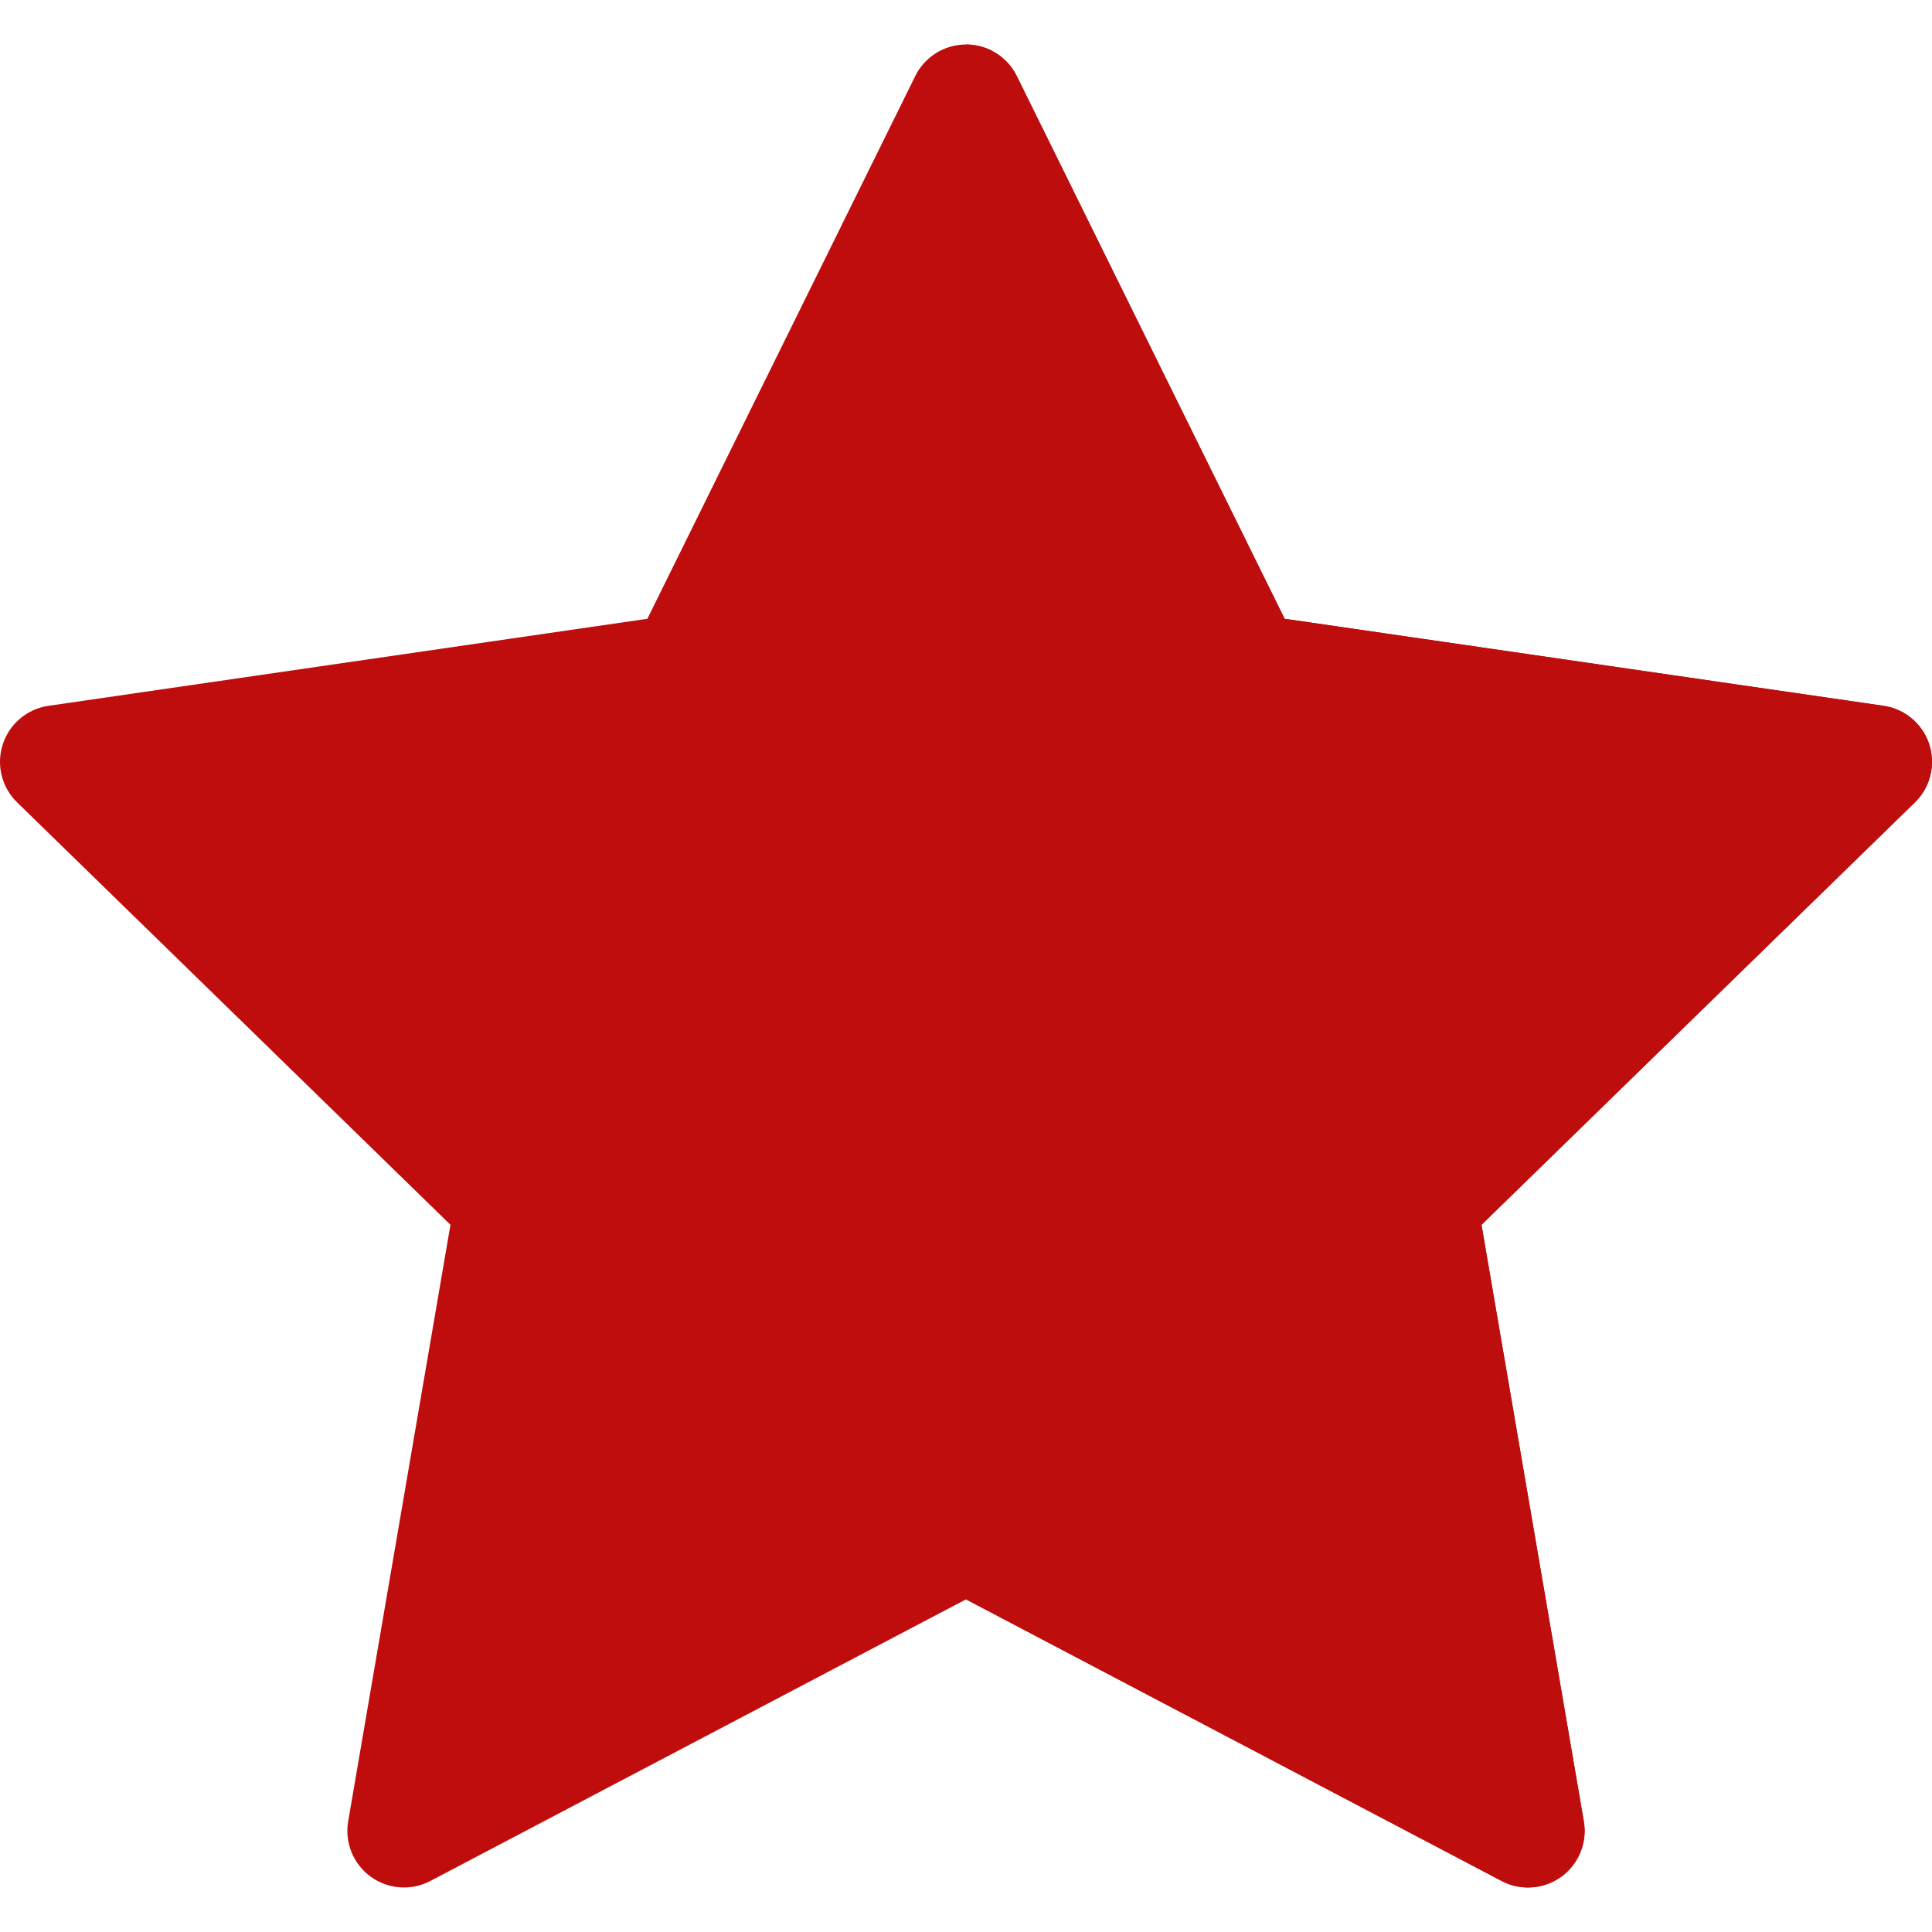
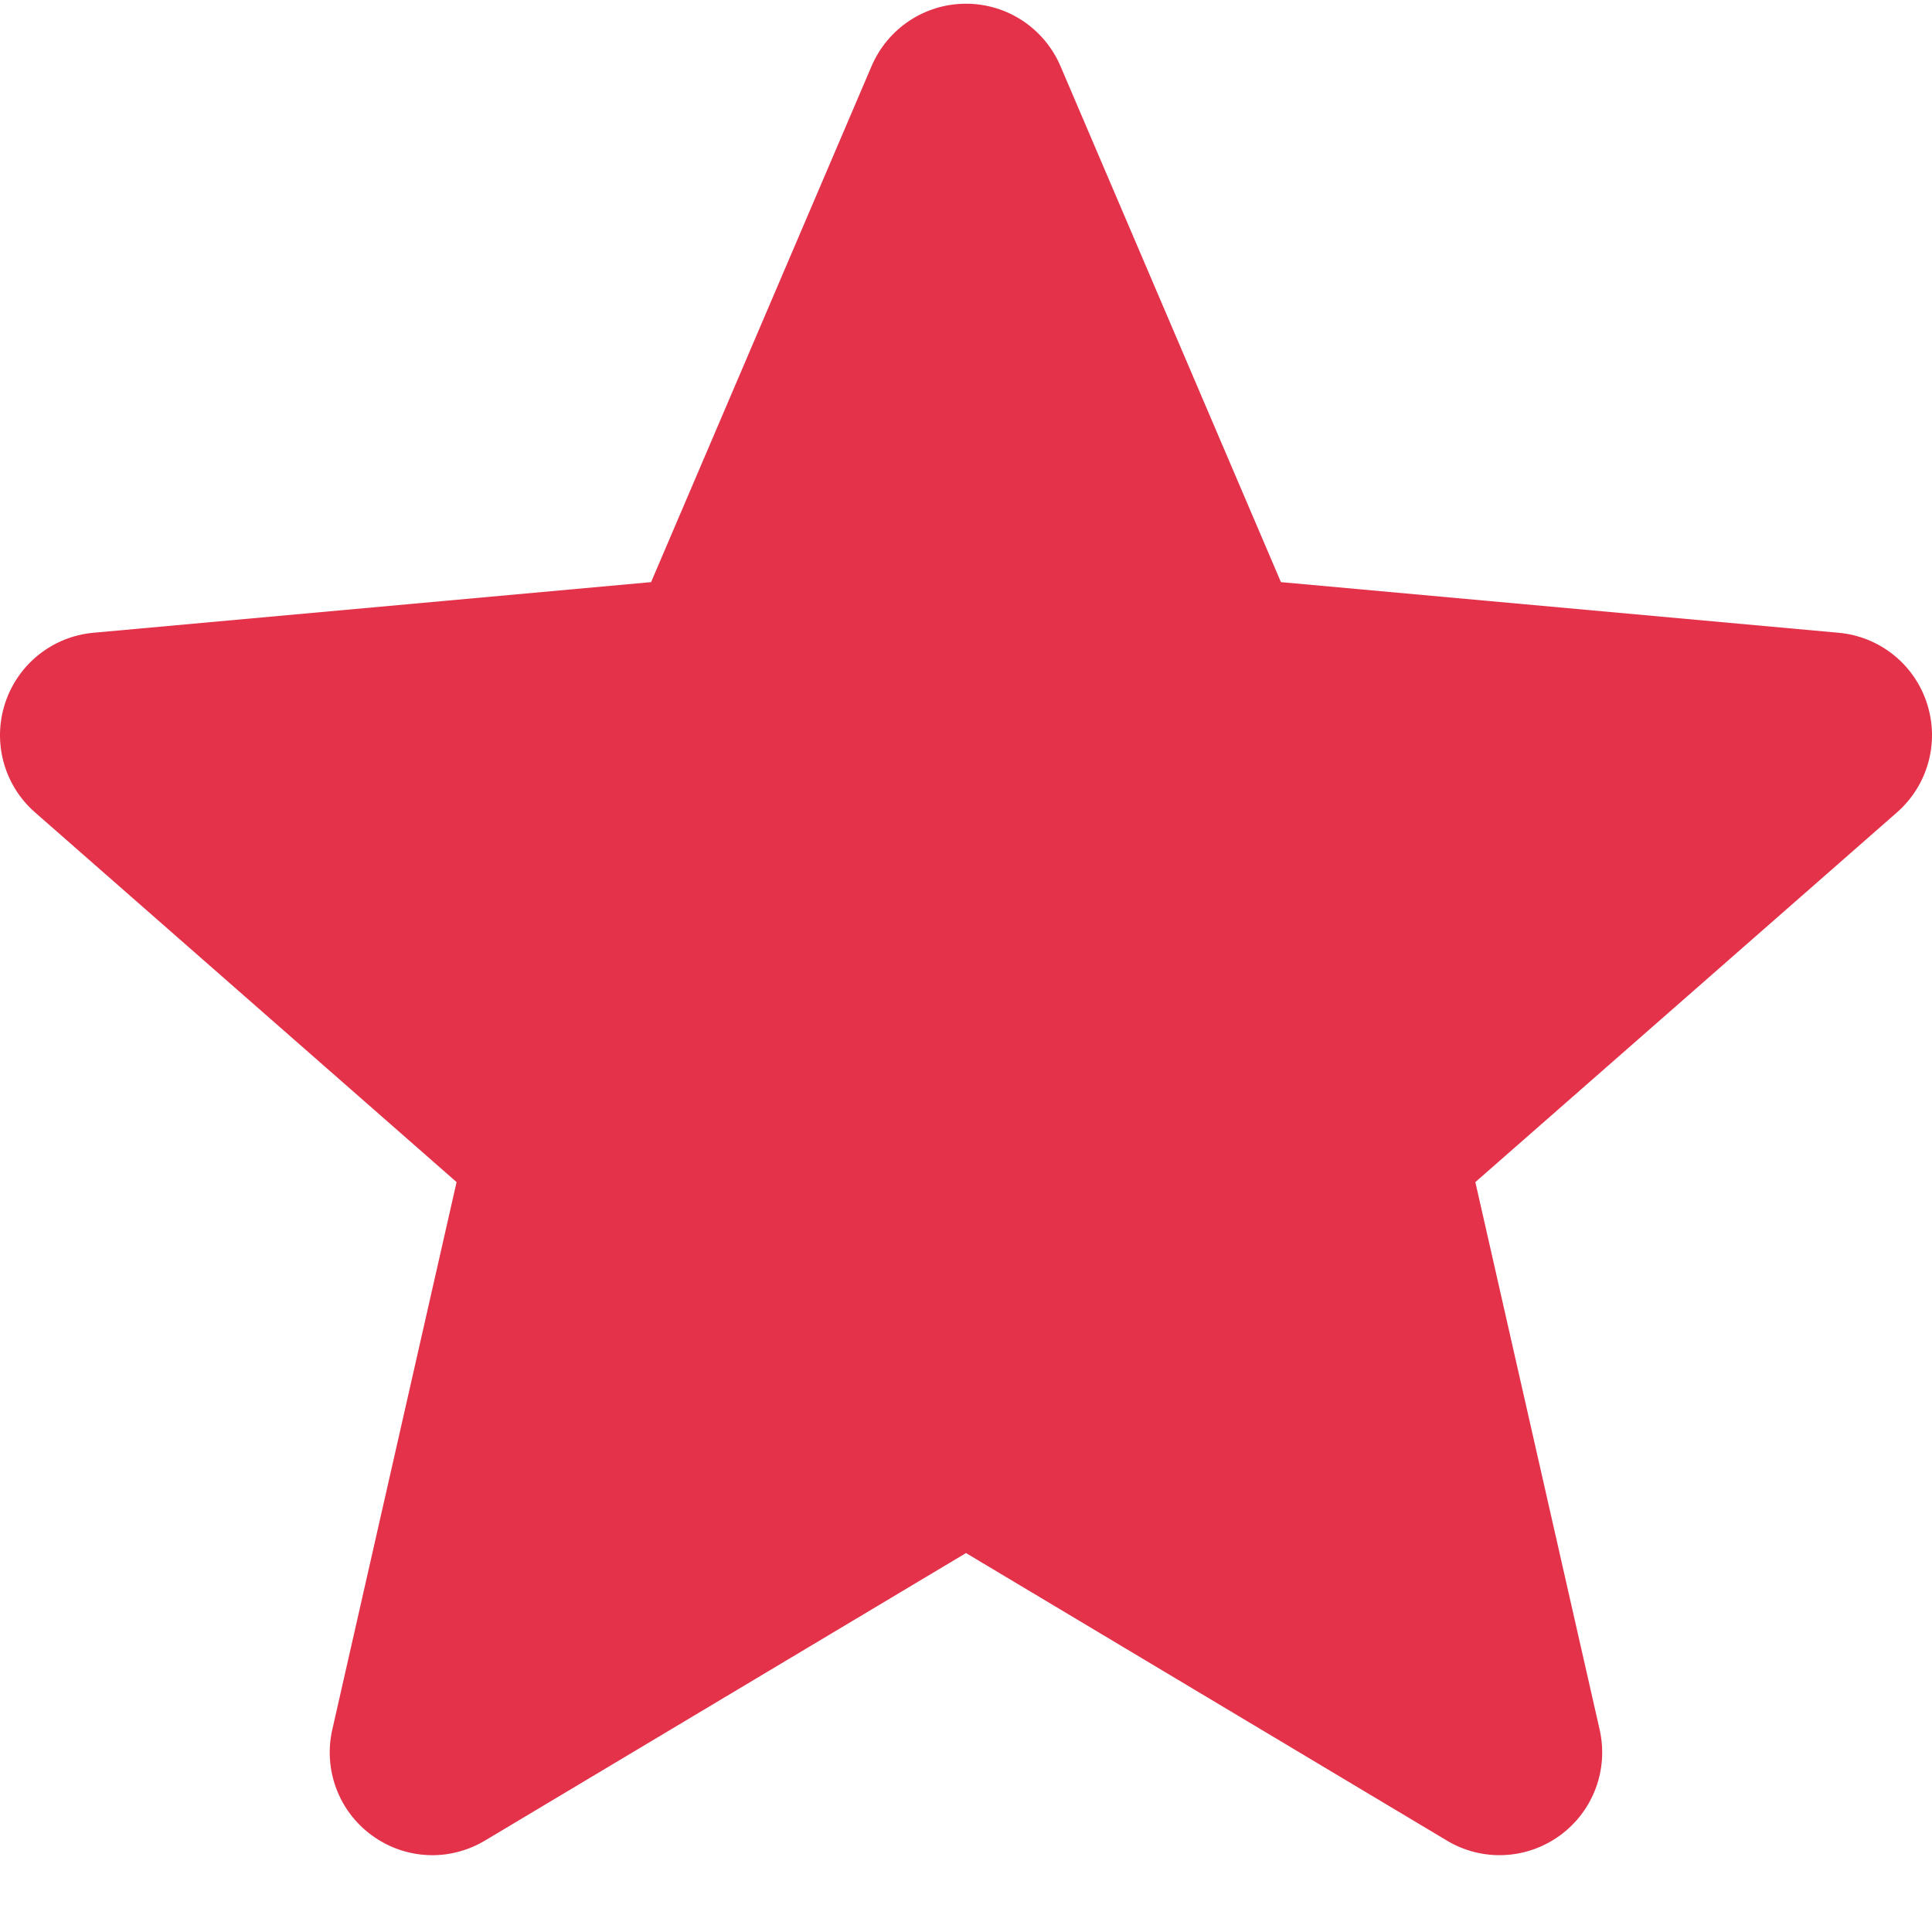
- <svg xmlns="http://www.w3.org/2000/svg" version="1.1" width="512" height="512" x="0" y="0" viewBox="0 0 512.001 512.001" style="enable-background:new 0 0 512 512" xml:space="preserve" class="">
+ <svg xmlns="http://www.w3.org/2000/svg" version="1.1" width="512" height="512" x="0" y="0" viewBox="0 0 511.987 511" style="enable-background:new 0 0 512 512" xml:space="preserve" class="">
  <g>
-     <path style="" d="M511.266,197.258c-1.764-5.432-6.458-9.389-12.108-10.209l-158.722-23.066L269.452,20.156  c-2.527-5.121-7.741-8.361-13.451-8.361c-5.709,0-10.924,3.24-13.451,8.361l-70.988,143.826L12.843,187.049  c-5.649,0.82-10.345,4.777-12.108,10.207c-1.765,5.432-0.293,11.393,3.795,15.377l114.848,111.955L92.27,482.67  c-0.965,5.629,1.349,11.315,5.968,14.672c4.619,3.355,10.741,3.799,15.797,1.141L256,423.845l141.961,74.637  c2.195,1.154,4.591,1.723,6.979,1.723c3.11,0,6.206-0.965,8.818-2.863c4.619-3.357,6.933-9.045,5.968-14.672L392.61,324.588  l114.86-111.955C511.559,208.648,513.031,202.687,511.266,197.258z" fill="#bf0d0d" data-original="#fed42d" class="" />
-     <path style="" d="M511.266,197.258c-1.764-5.432-6.458-9.389-12.108-10.209l-158.722-23.066L269.452,20.156  c-2.527-5.121-7.741-8.361-13.451-8.361v412.051l141.961,74.637c2.195,1.154,4.591,1.723,6.979,1.723  c3.11,0,6.206-0.965,8.818-2.863c4.619-3.357,6.933-9.045,5.968-14.672L392.61,324.588l114.86-111.955  C511.559,208.648,513.031,202.687,511.266,197.258z" fill="#bd0d0d" data-original="#fcbf29" class="" />
-     <g>
- </g>
-     <g>
- </g>
-     <g>
- </g>
-     <g>
- </g>
-     <g>
- </g>
-     <g>
- </g>
-     <g>
- </g>
-     <g>
- </g>
-     <g>
- </g>
-     <g>
- </g>
-     <g>
- </g>
-     <g>
- </g>
-     <g>
- </g>
-     <g>
- </g>
-     <g>
- </g>
+     <path d="m510.652 185.902c-3.352-10.367-12.547-17.73-23.426-18.711l-147.773-13.418-58.434-136.77c-4.309-10.023-14.121-16.512-25.023-16.512s-20.715 6.488-25.023 16.535l-58.434 136.746-147.797 13.418c-10.859 1.004-20.031 8.344-23.402 18.711-3.371 10.367-.258 21.738 7.957 28.906l111.699 97.961-32.938 145.09c-2.41 10.668 1.73 21.695 10.582 28.094 4.758 3.438 10.324 5.188 15.938 5.188 4.84 0 9.641-1.305 13.949-3.883l127.469-76.184 127.422 76.184c9.324 5.609 21.078 5.098 29.91-1.305 8.855-6.418 12.992-17.449 10.582-28.094l-32.938-145.09 111.699-97.941c8.215-7.188 11.352-18.539 7.98-28.926zm0 0" fill="#e3324a" data-original="#ffc107" style="" class="" />
  </g>
</svg>
